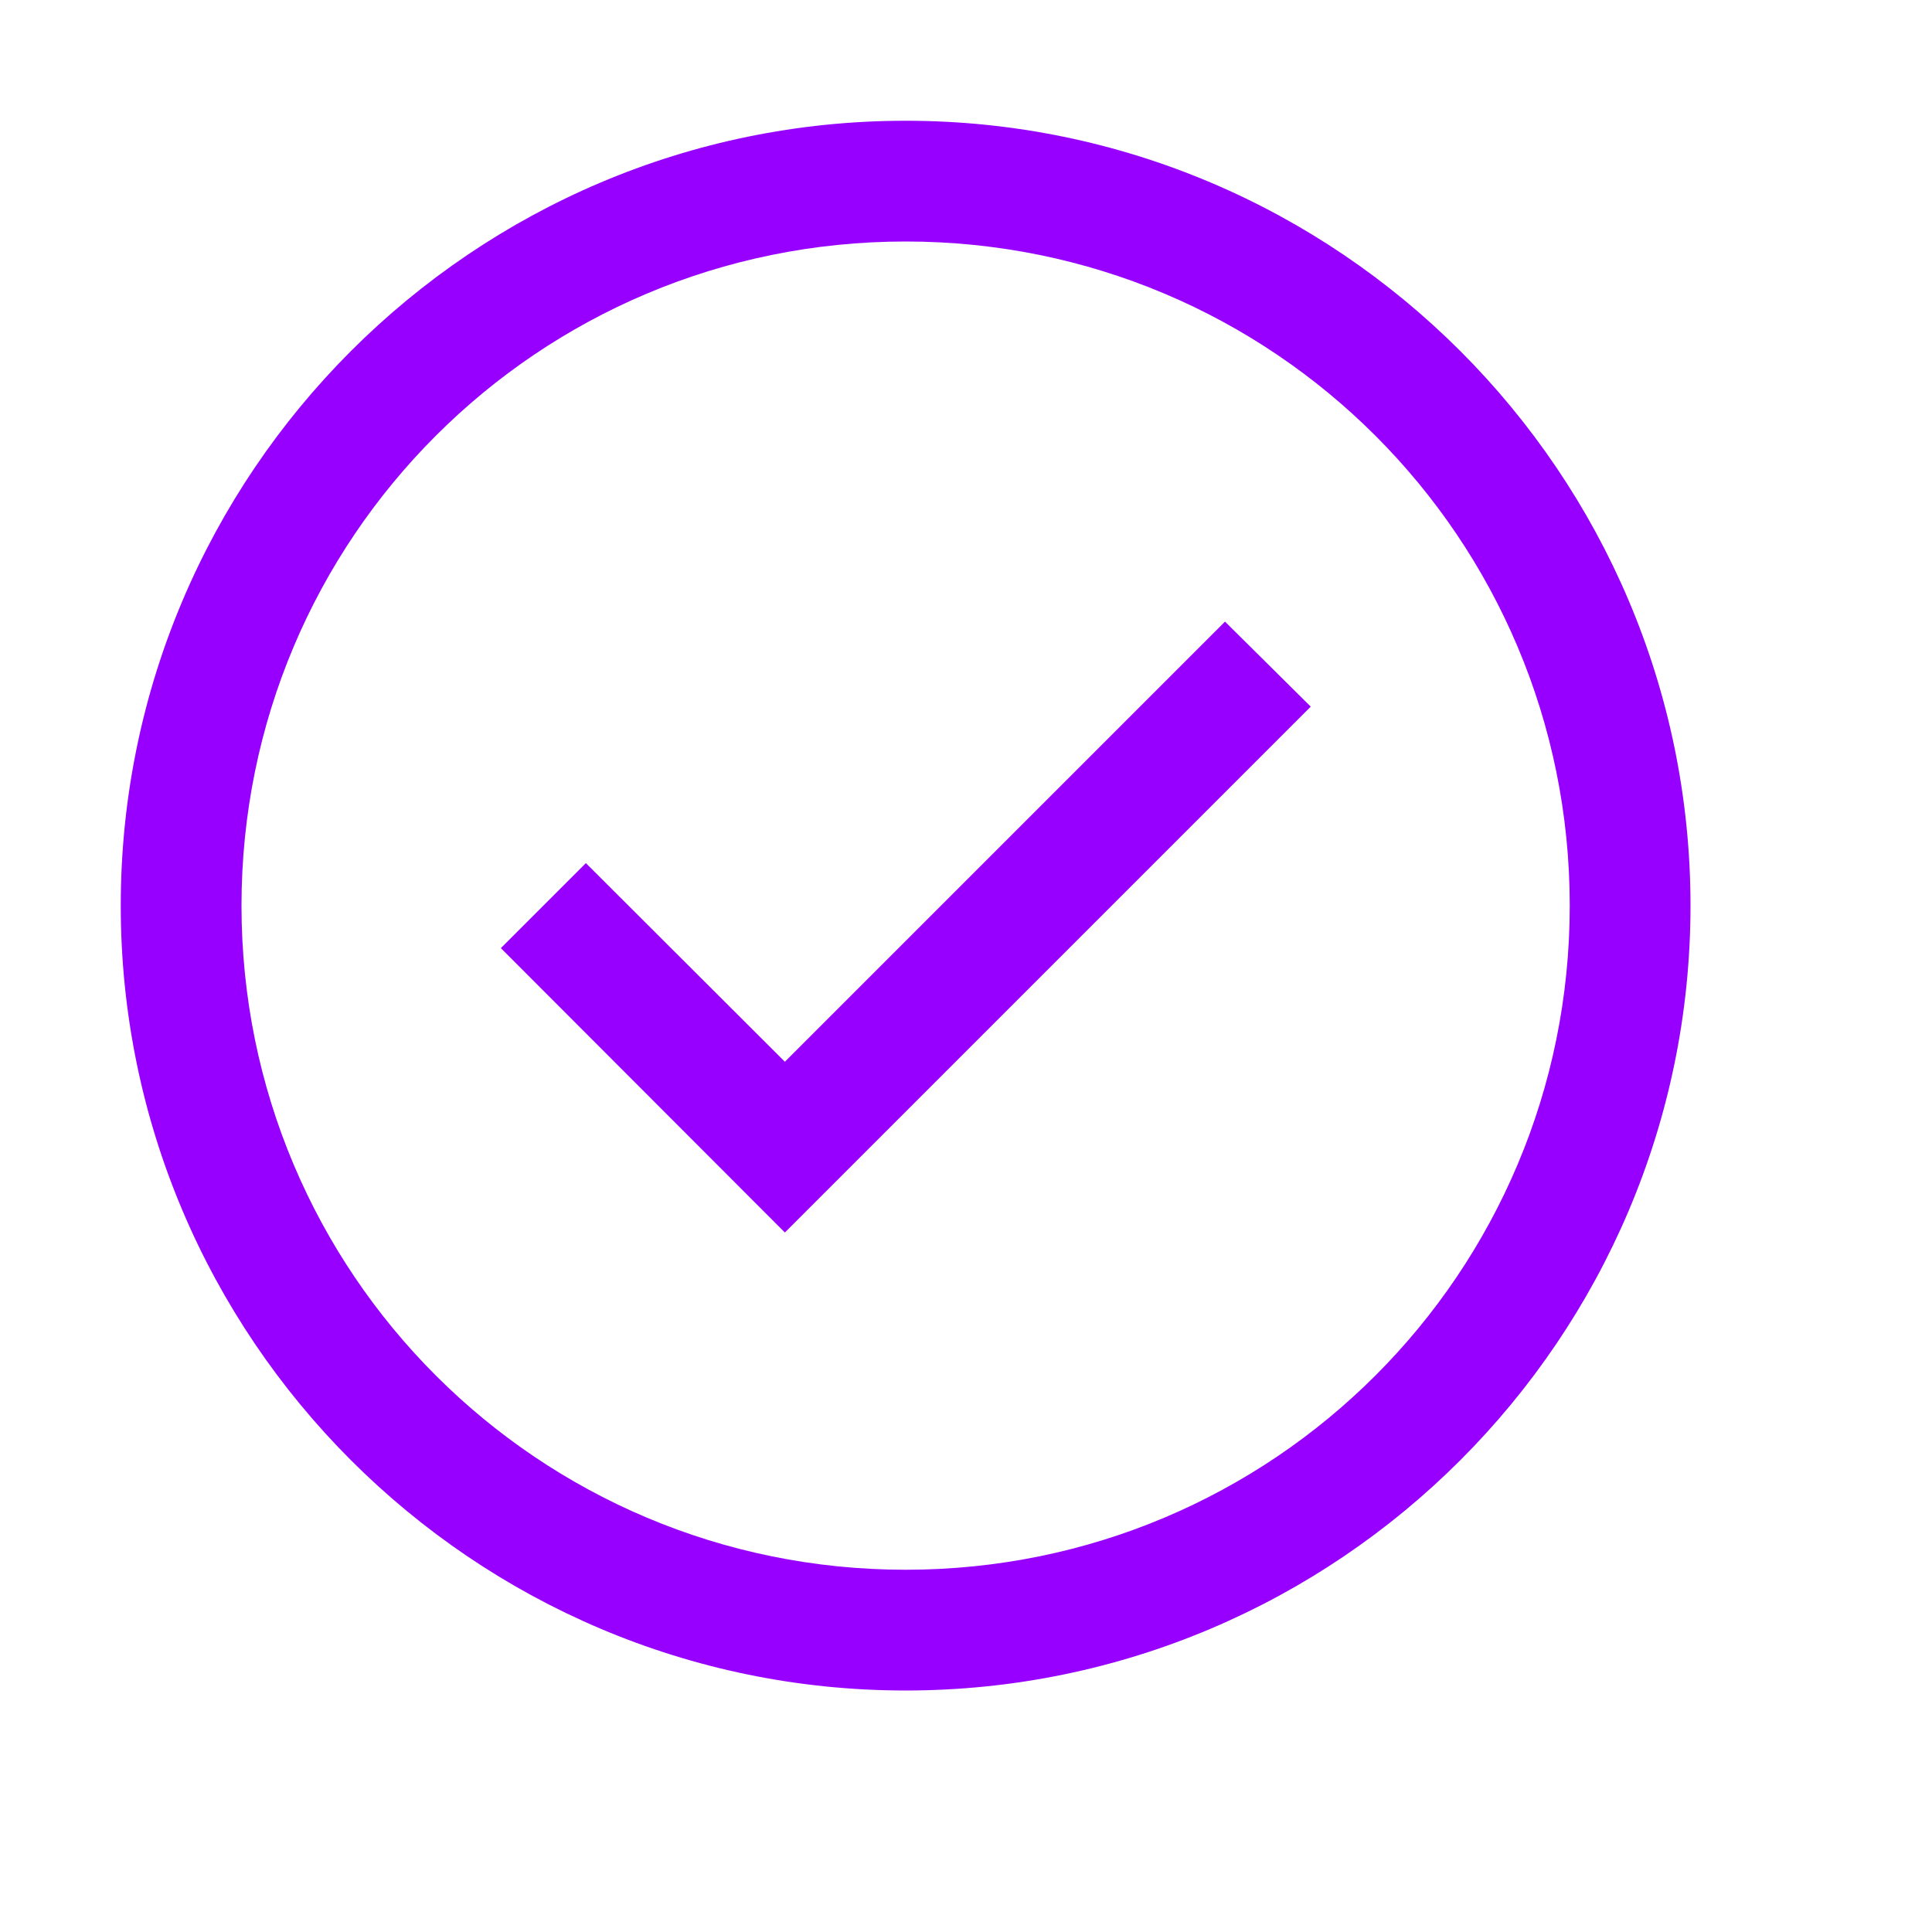
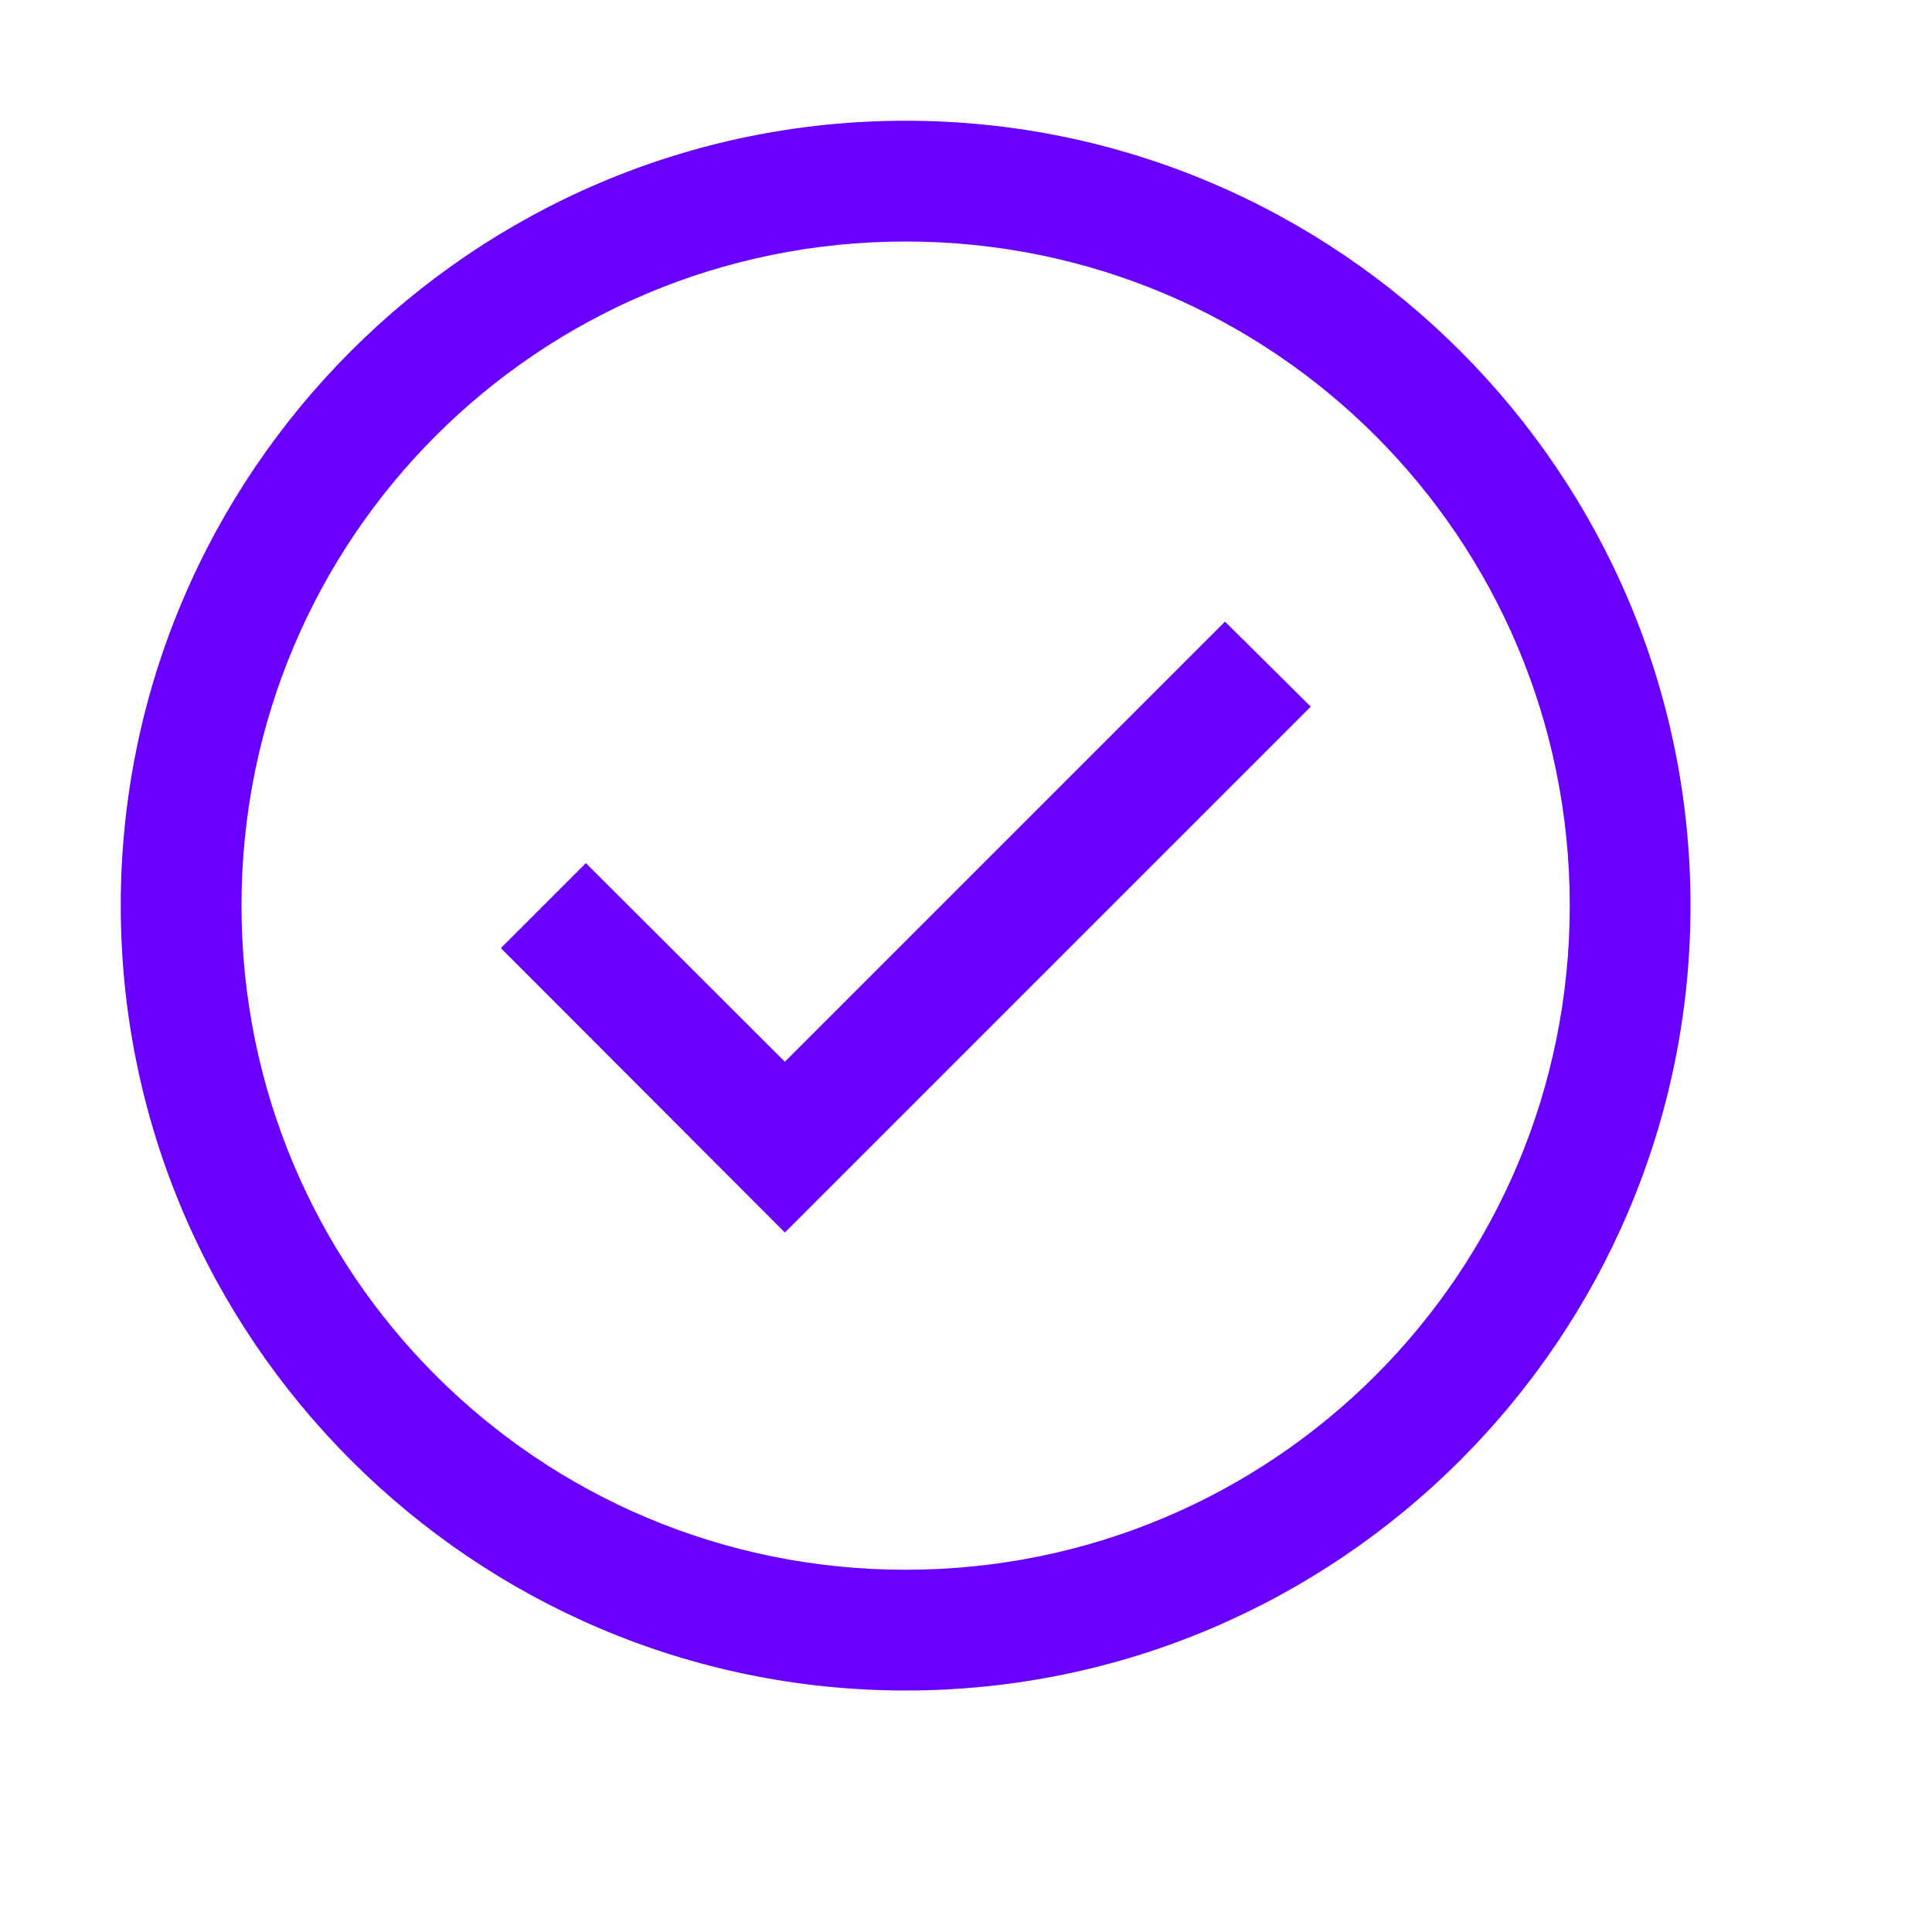
- <svg xmlns="http://www.w3.org/2000/svg" viewBox="0 0 16 16" fill="#9700FF">
-   <path d="M7.5 1C3.918 1 1 3.918 1 7.5C1 11.082 3.918 14 7.5 14C11.082 14 14 11.082 14 7.5C14 3.918 11.082 1 7.5 1 Z M 7.5 2C10.543 2 13 4.457 13 7.5C13 10.543 10.543 13 7.5 13C4.457 13 2 10.543 2 7.5C2 4.457 4.457 2 7.5 2 Z M 10.145 5.148L6.5 8.793L4.852 7.148L4.148 7.852L6.5 10.207L10.855 5.852Z" fill="#9700FF" />
+ <svg xmlns="http://www.w3.org/2000/svg" viewBox="0 0 16 16" fill="#6900FF">
+   <path d="M7.5 1C3.918 1 1 3.918 1 7.5C1 11.082 3.918 14 7.5 14C11.082 14 14 11.082 14 7.5C14 3.918 11.082 1 7.5 1 Z M 7.5 2C10.543 2 13 4.457 13 7.5C13 10.543 10.543 13 7.5 13C4.457 13 2 10.543 2 7.5C2 4.457 4.457 2 7.5 2 Z M 10.145 5.148L6.5 8.793L4.852 7.148L4.148 7.852L6.5 10.207L10.855 5.852Z" fill="#6900FF" />
</svg>
